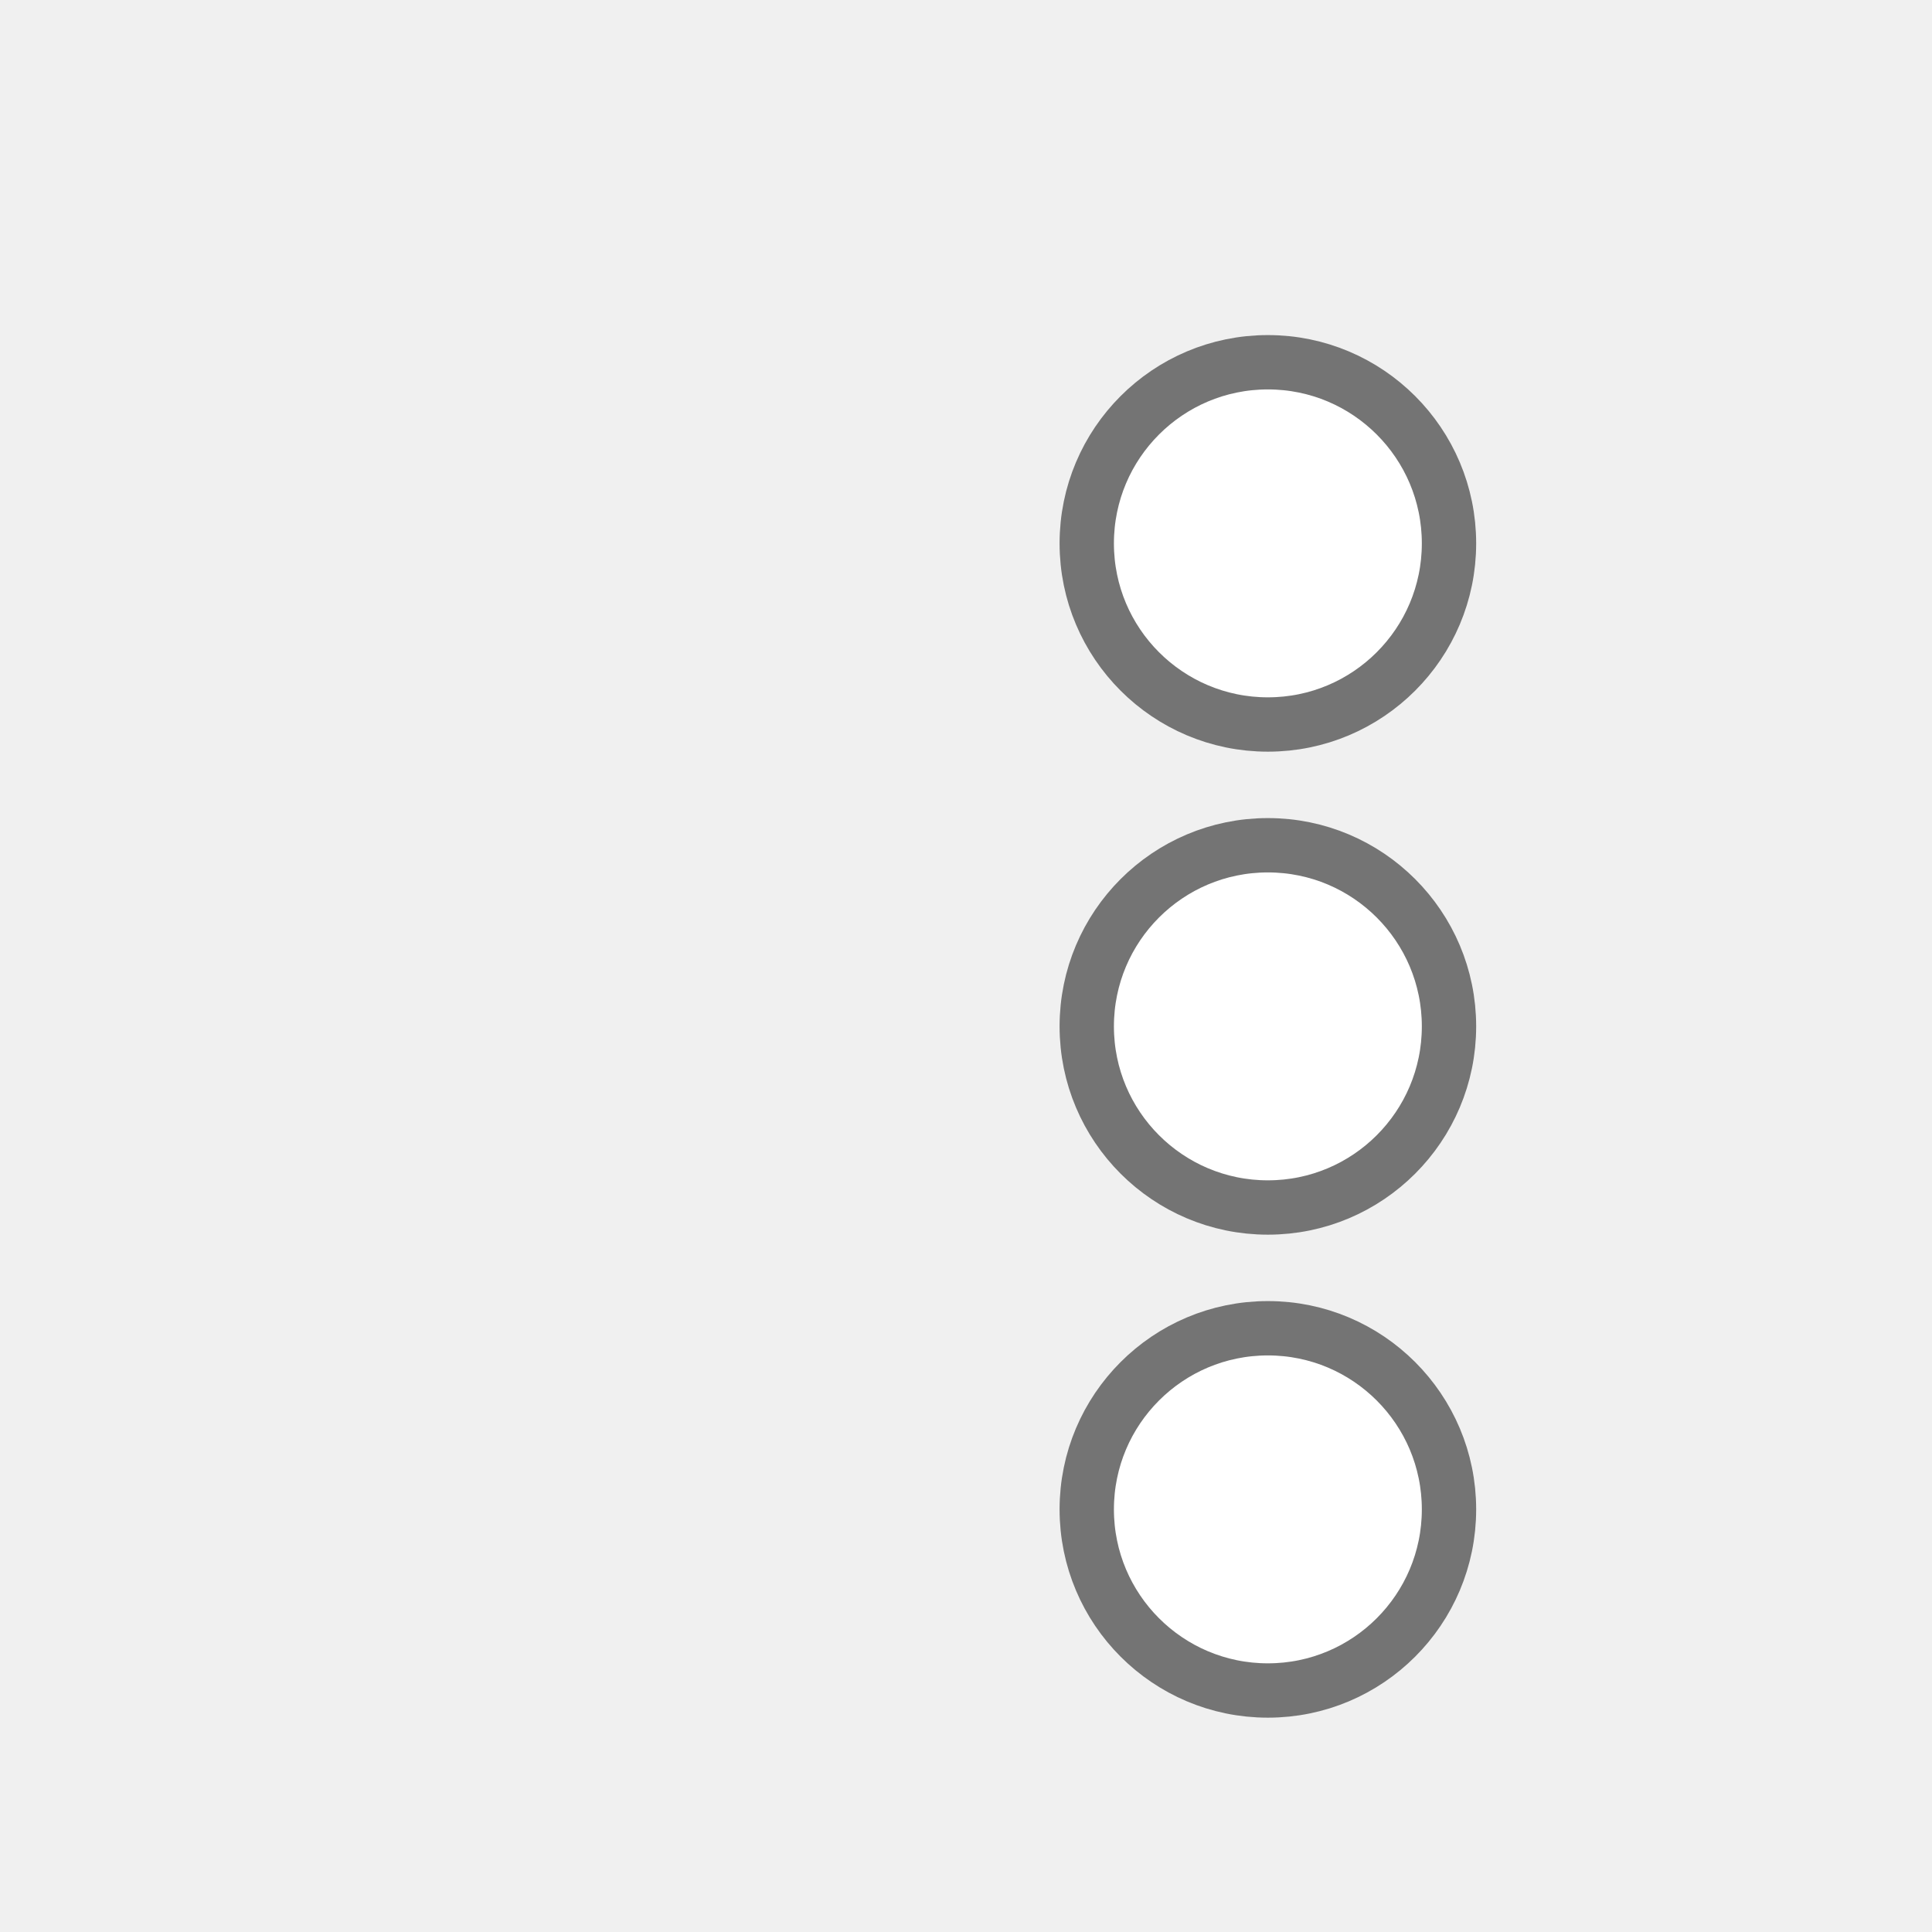
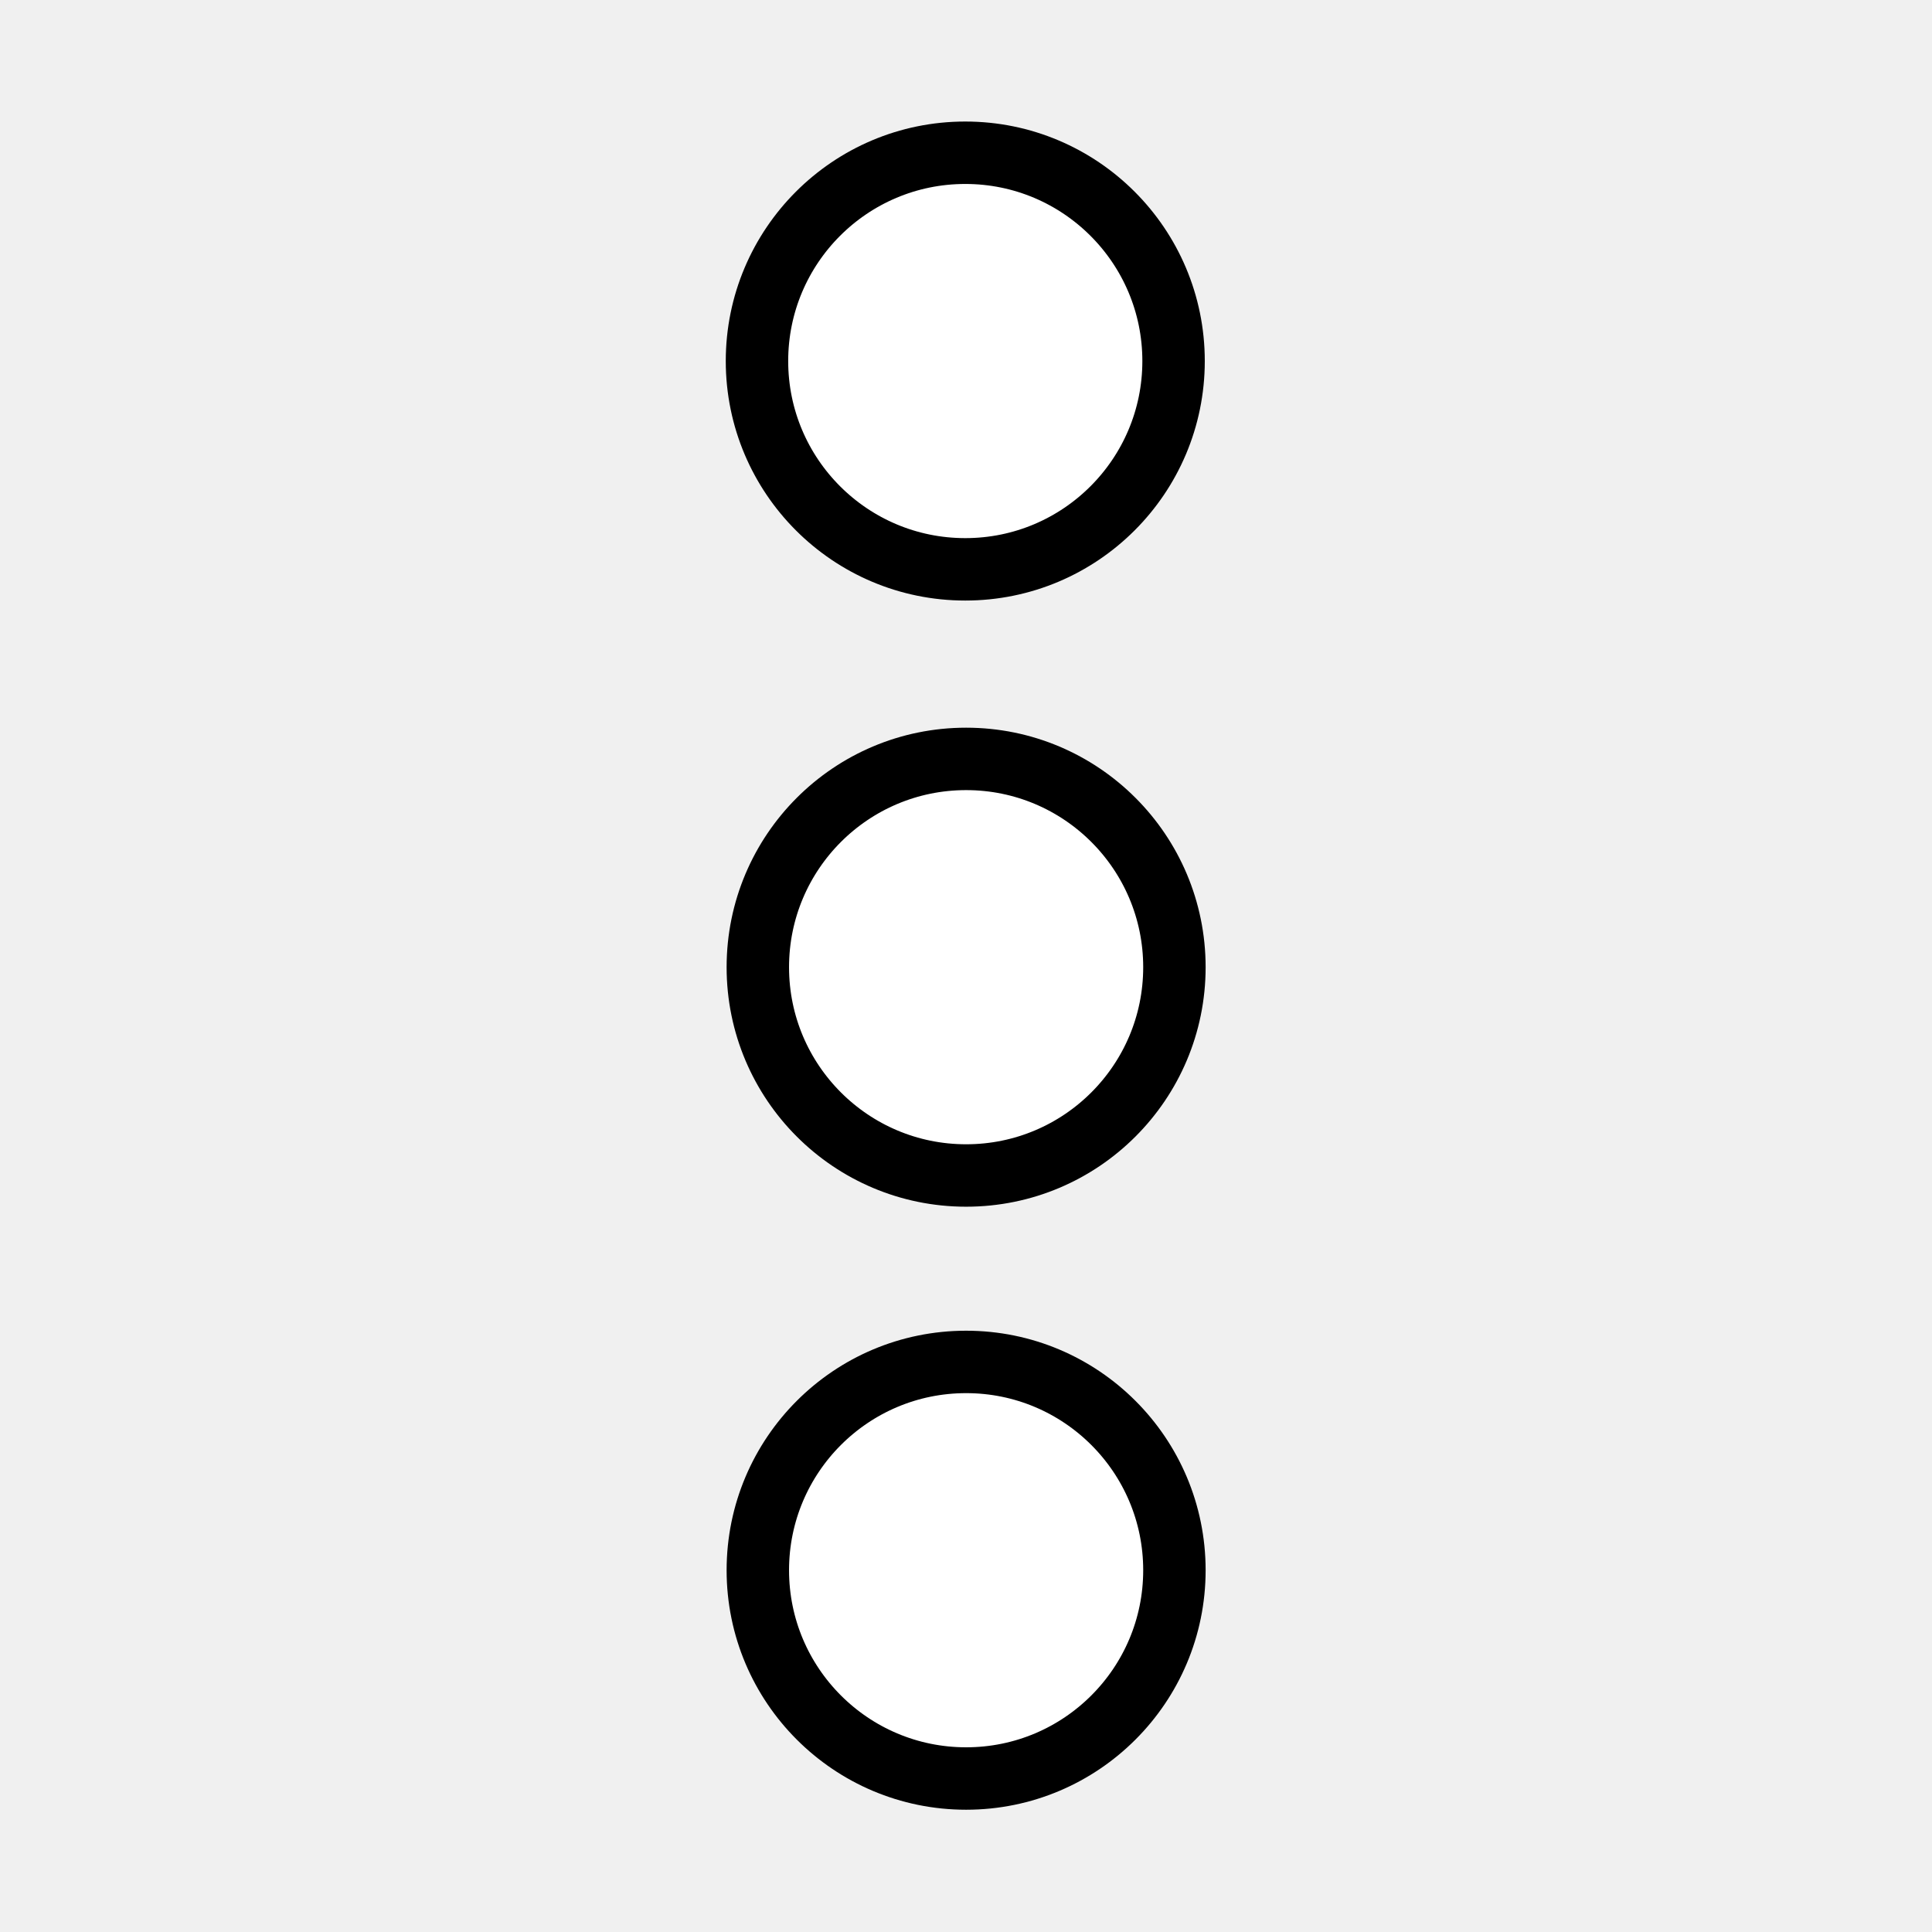
<svg xmlns="http://www.w3.org/2000/svg" width="16" height="16" viewBox="0 0 16 16" id="svg2" version="1.1">
  <defs id="defs4" />
  <g id="layer1" transform="translate(0,-1036.362)">
-     <circle style="opacity:1;vector-effect:none;fill:#ffffff;fill-opacity:1;fill-rule:nonzero;stroke:#747474;stroke-width:0.45;stroke-linecap:butt;stroke-linejoin:miter;stroke-miterlimit:4;stroke-dasharray:none;stroke-dashoffset:0;stroke-opacity:1" id="path4790" cx="10.5" cy="1040.862" r="1.5" />
-     <circle style="opacity:1;vector-effect:none;fill:#ffffff;fill-opacity:1;fill-rule:nonzero;stroke:#747474;stroke-width:0.45;stroke-linecap:butt;stroke-linejoin:miter;stroke-miterlimit:4;stroke-dasharray:none;stroke-dashoffset:0;stroke-opacity:1" id="path4790-4" cx="10.5" cy="1044.862" r="1.5" />
-     <circle style="opacity:1;vector-effect:none;fill:#ffffff;fill-opacity:1;fill-rule:nonzero;stroke:#747474;stroke-width:0.45;stroke-linecap:butt;stroke-linejoin:miter;stroke-miterlimit:4;stroke-dasharray:none;stroke-dashoffset:0;stroke-opacity:1" id="path4790-4-7" cx="10.5" cy="1048.862" r="1.5" />
+     <circle style="opacity:1;vector-effect:none;fill:#ffffff;fill-opacity:1;fill-rule:nonzero;stroke:#000000;stroke-width:0.517;stroke-linecap:butt;stroke-linejoin:miter;stroke-miterlimit:4;stroke-dasharray:none;stroke-dashoffset:0;stroke-opacity:1" id="path4790" cx="7.994" cy="1039.352" r="1.725" />
+     <circle style="opacity:1;vector-effect:none;fill:#ffffff;fill-opacity:1;fill-rule:nonzero;stroke:#000000;stroke-width:0.517;stroke-linecap:butt;stroke-linejoin:miter;stroke-miterlimit:4;stroke-dasharray:none;stroke-dashoffset:0;stroke-opacity:1" id="path4790-4" cx="8.001" cy="1044.372" r="1.725" />
+     <circle style="opacity:1;vector-effect:none;fill:#ffffff;fill-opacity:1;fill-rule:nonzero;stroke:#000000;stroke-width:0.517;stroke-linecap:butt;stroke-linejoin:miter;stroke-miterlimit:4;stroke-dasharray:none;stroke-dashoffset:0;stroke-opacity:1" id="path4790-4-7" cx="8.001" cy="1049.366" r="1.725" />
  </g>
</svg>
